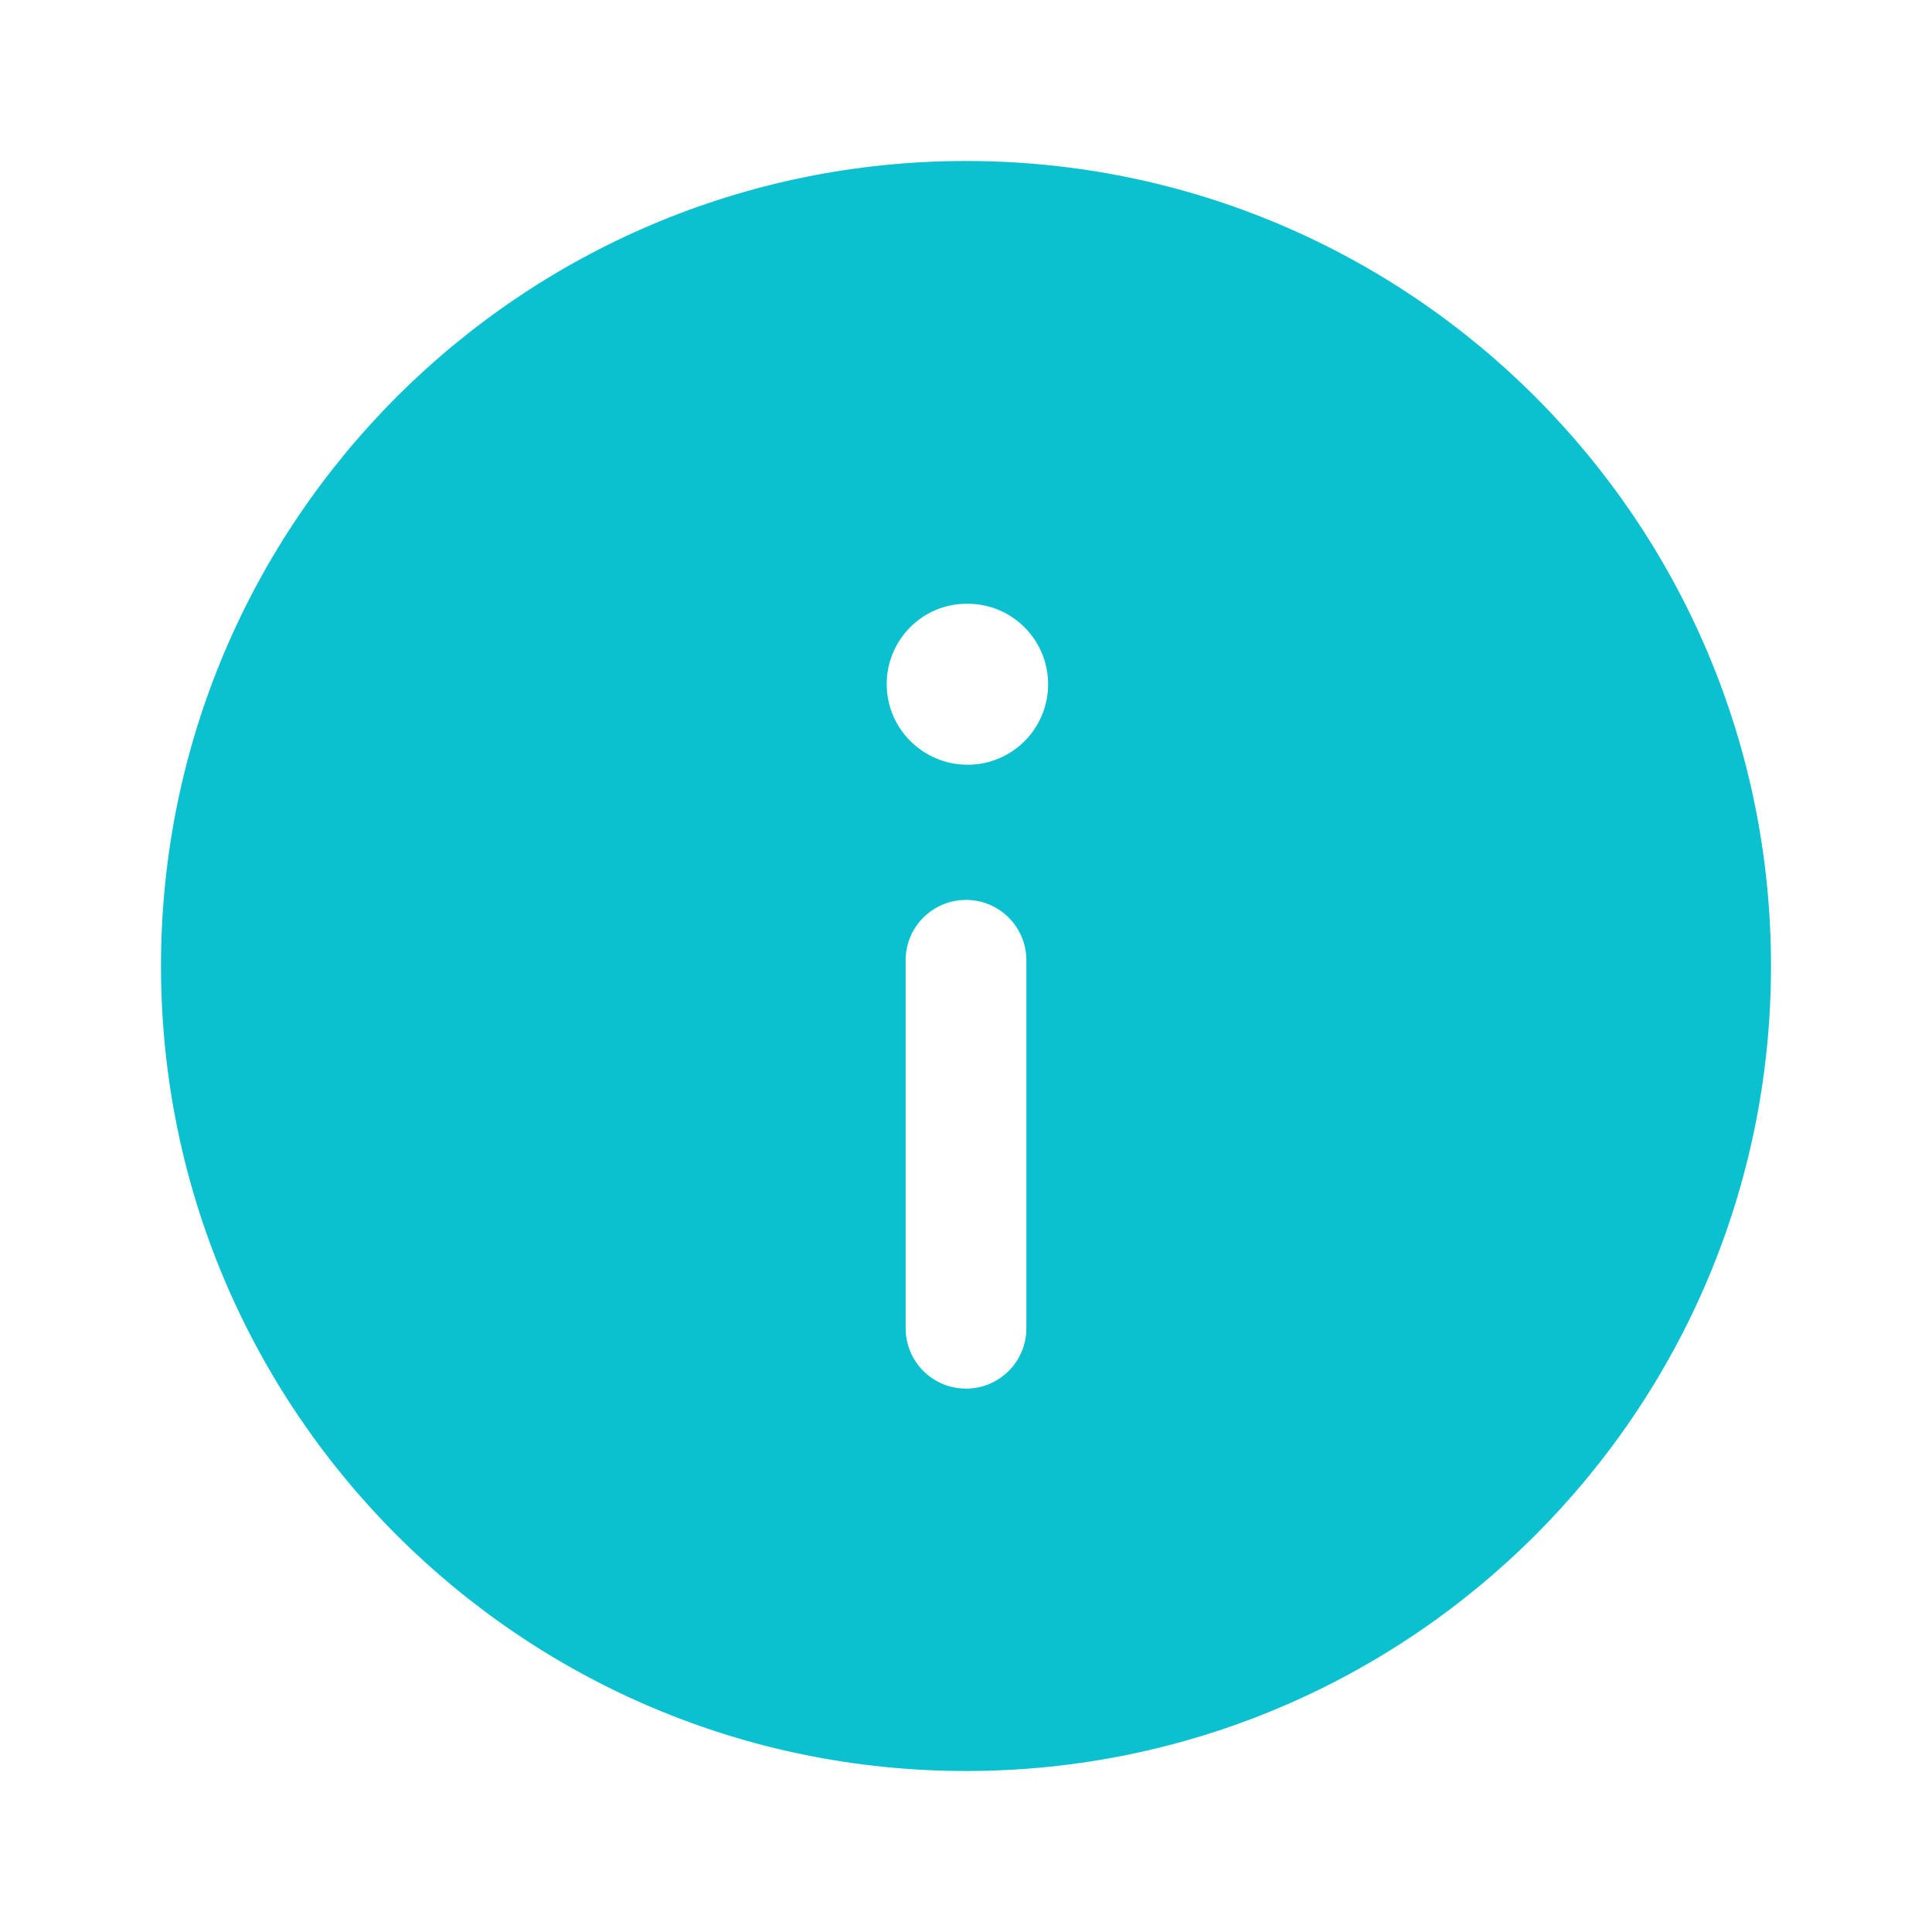
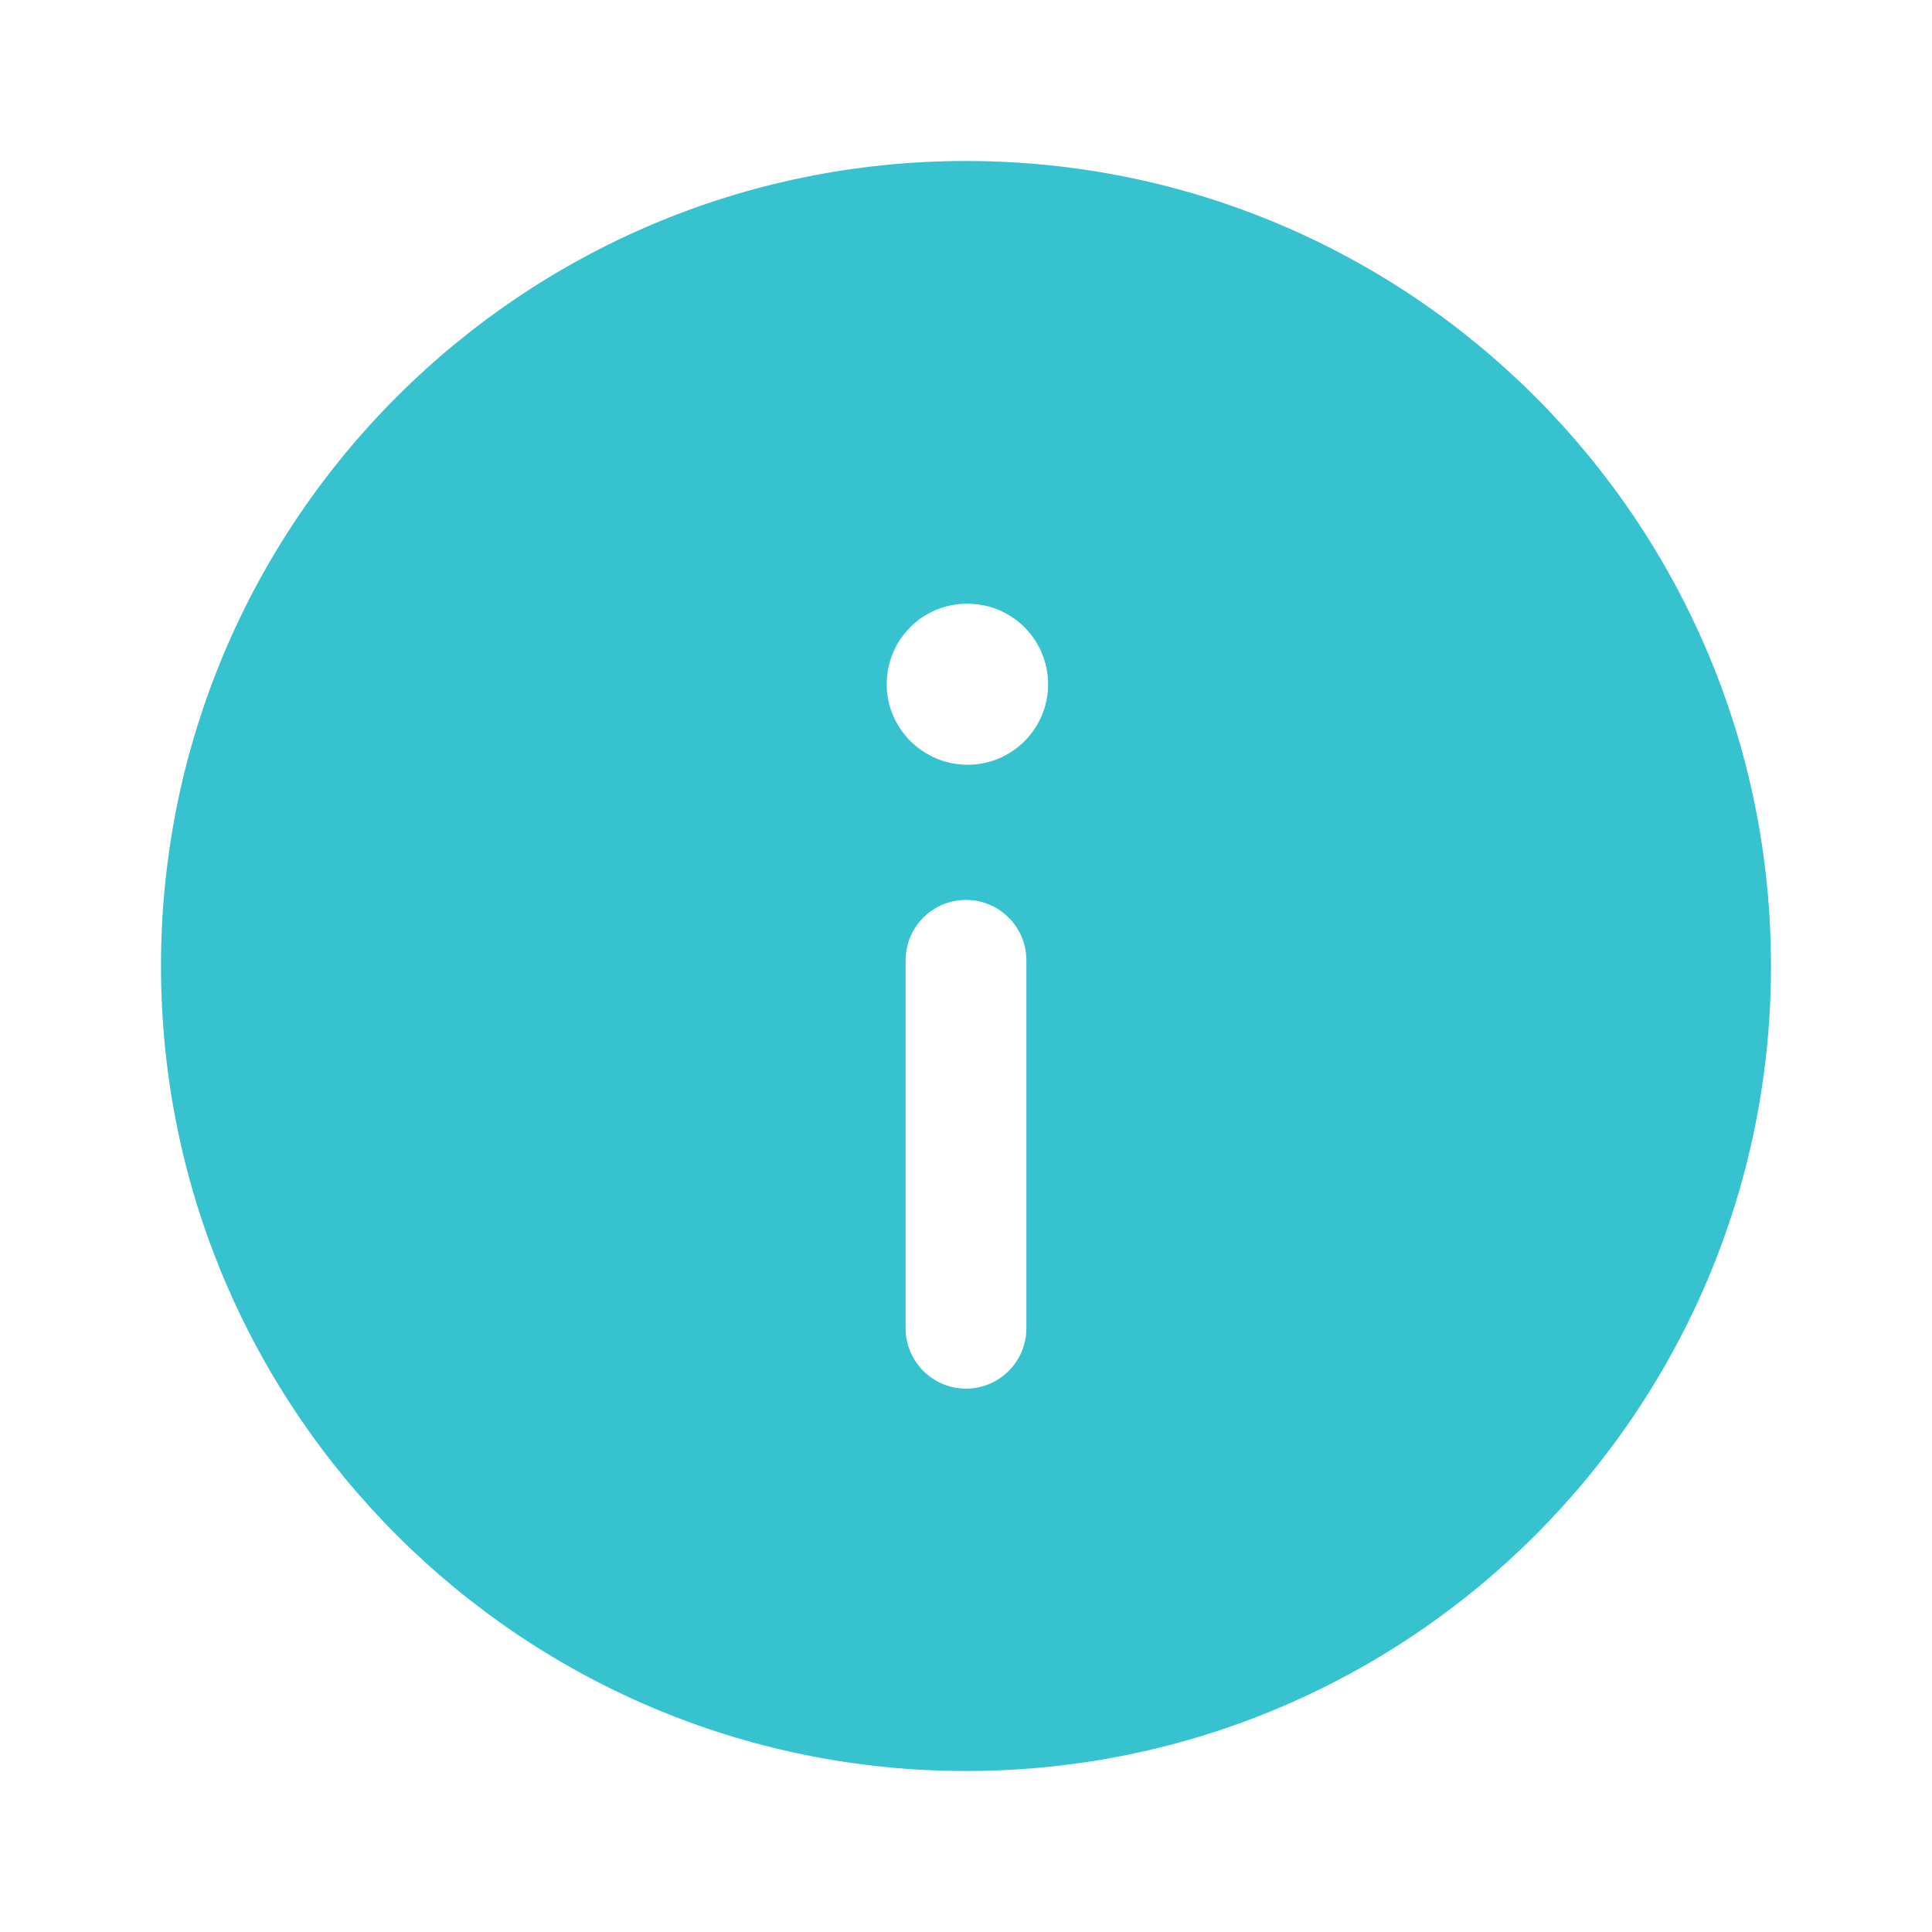
<svg xmlns="http://www.w3.org/2000/svg" width="24" height="24" viewBox="0 0 24 24" fill="none">
-   <path d="M12 2C6.477 2 2 6.477 2 12C2 17.523 6.477 22 12 22C17.523 22 22 17.523 22 12C22 6.477 17.523 2 12 2ZM12.75 16.5C12.75 16.914 12.414 17.25 12 17.25C11.586 17.25 11.25 16.914 11.25 16.5V11.929C11.25 11.515 11.586 11.179 12 11.179C12.414 11.179 12.75 11.515 12.75 11.929V16.5ZM12.02 9.5C11.468 9.5 11.015 9.052 11.015 8.5C11.015 7.948 11.458 7.5 12.01 7.5H12.02C12.573 7.5 13.02 7.948 13.02 8.5C13.02 9.052 12.572 9.5 12.02 9.5Z" fill="#0BC0CF" />
+   <path d="M12 2C6.477 2 2 6.477 2 12C2 17.523 6.477 22 12 22C17.523 22 22 17.523 22 12C22 6.477 17.523 2 12 2ZM12.75 16.5C12.75 16.914 12.414 17.25 12 17.25C11.586 17.25 11.25 16.914 11.25 16.5V11.929C11.25 11.515 11.586 11.179 12 11.179C12.414 11.179 12.75 11.515 12.75 11.929V16.5ZM12.02 9.5C11.468 9.5 11.015 9.052 11.015 8.5C11.015 7.948 11.458 7.5 12.01 7.5H12.02C12.573 7.5 13.02 7.948 13.02 8.5C13.02 9.052 12.572 9.5 12.02 9.5Z" fill="#36C2CF" />
</svg>
